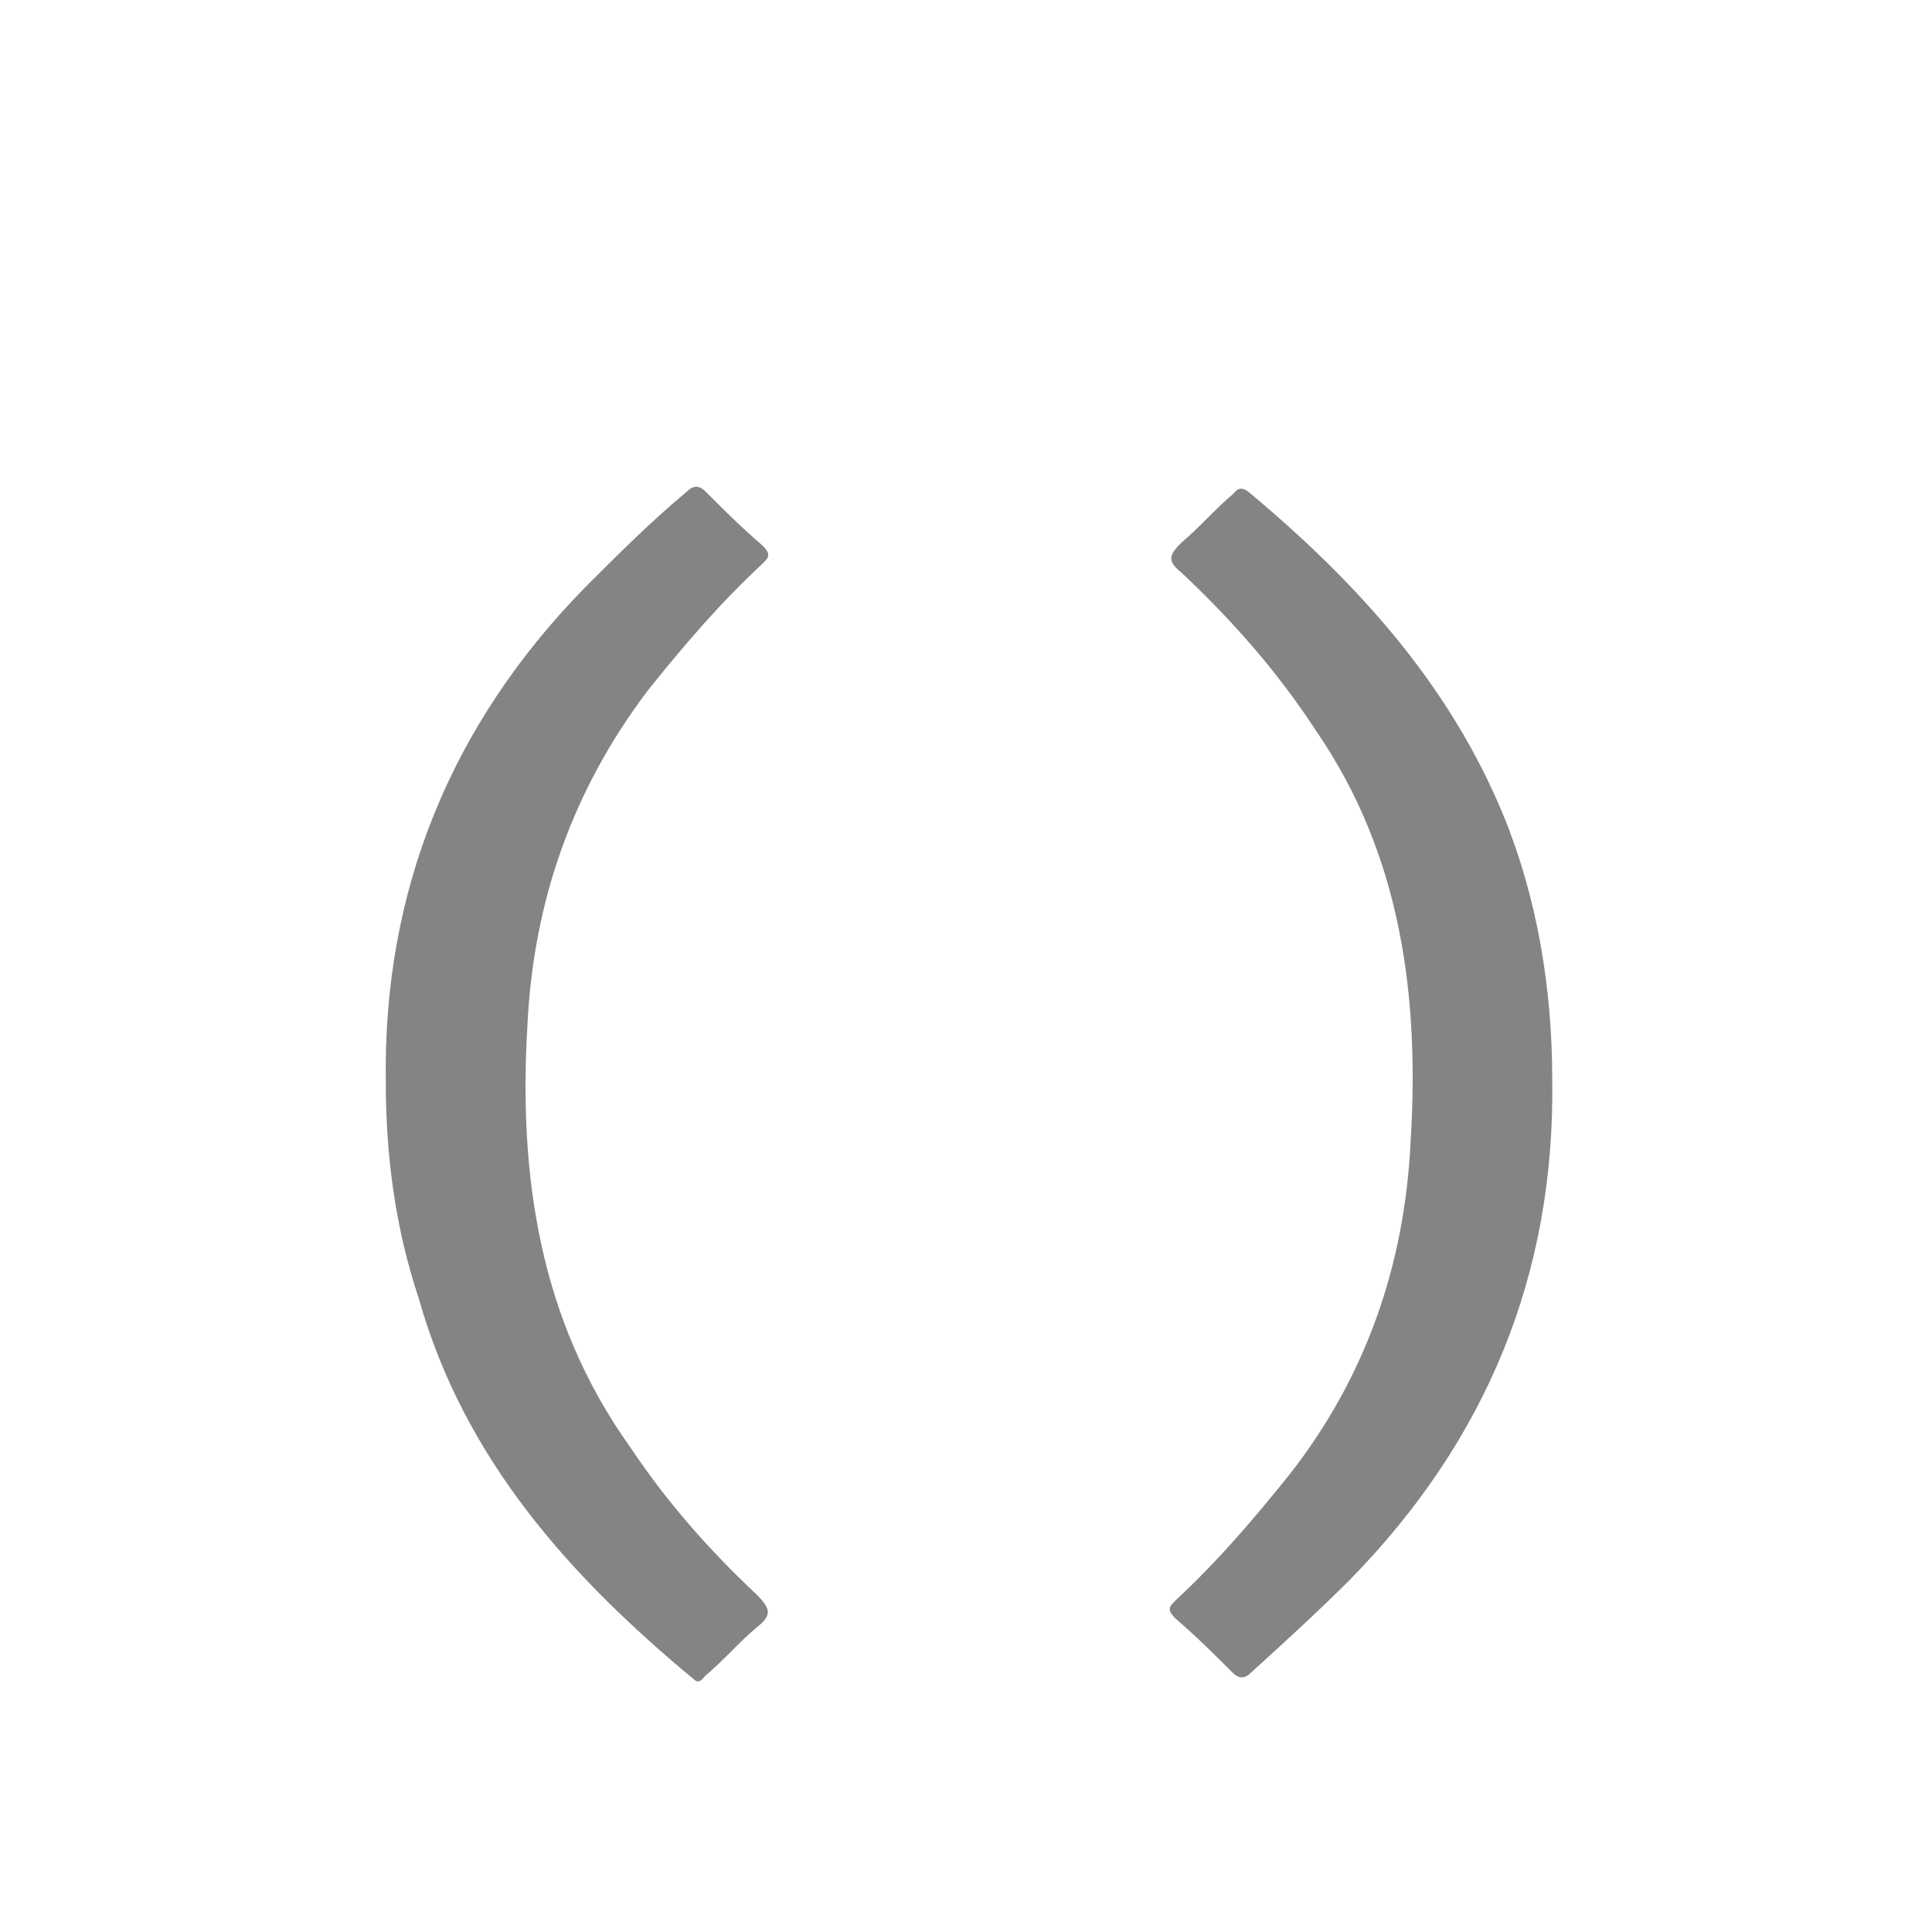
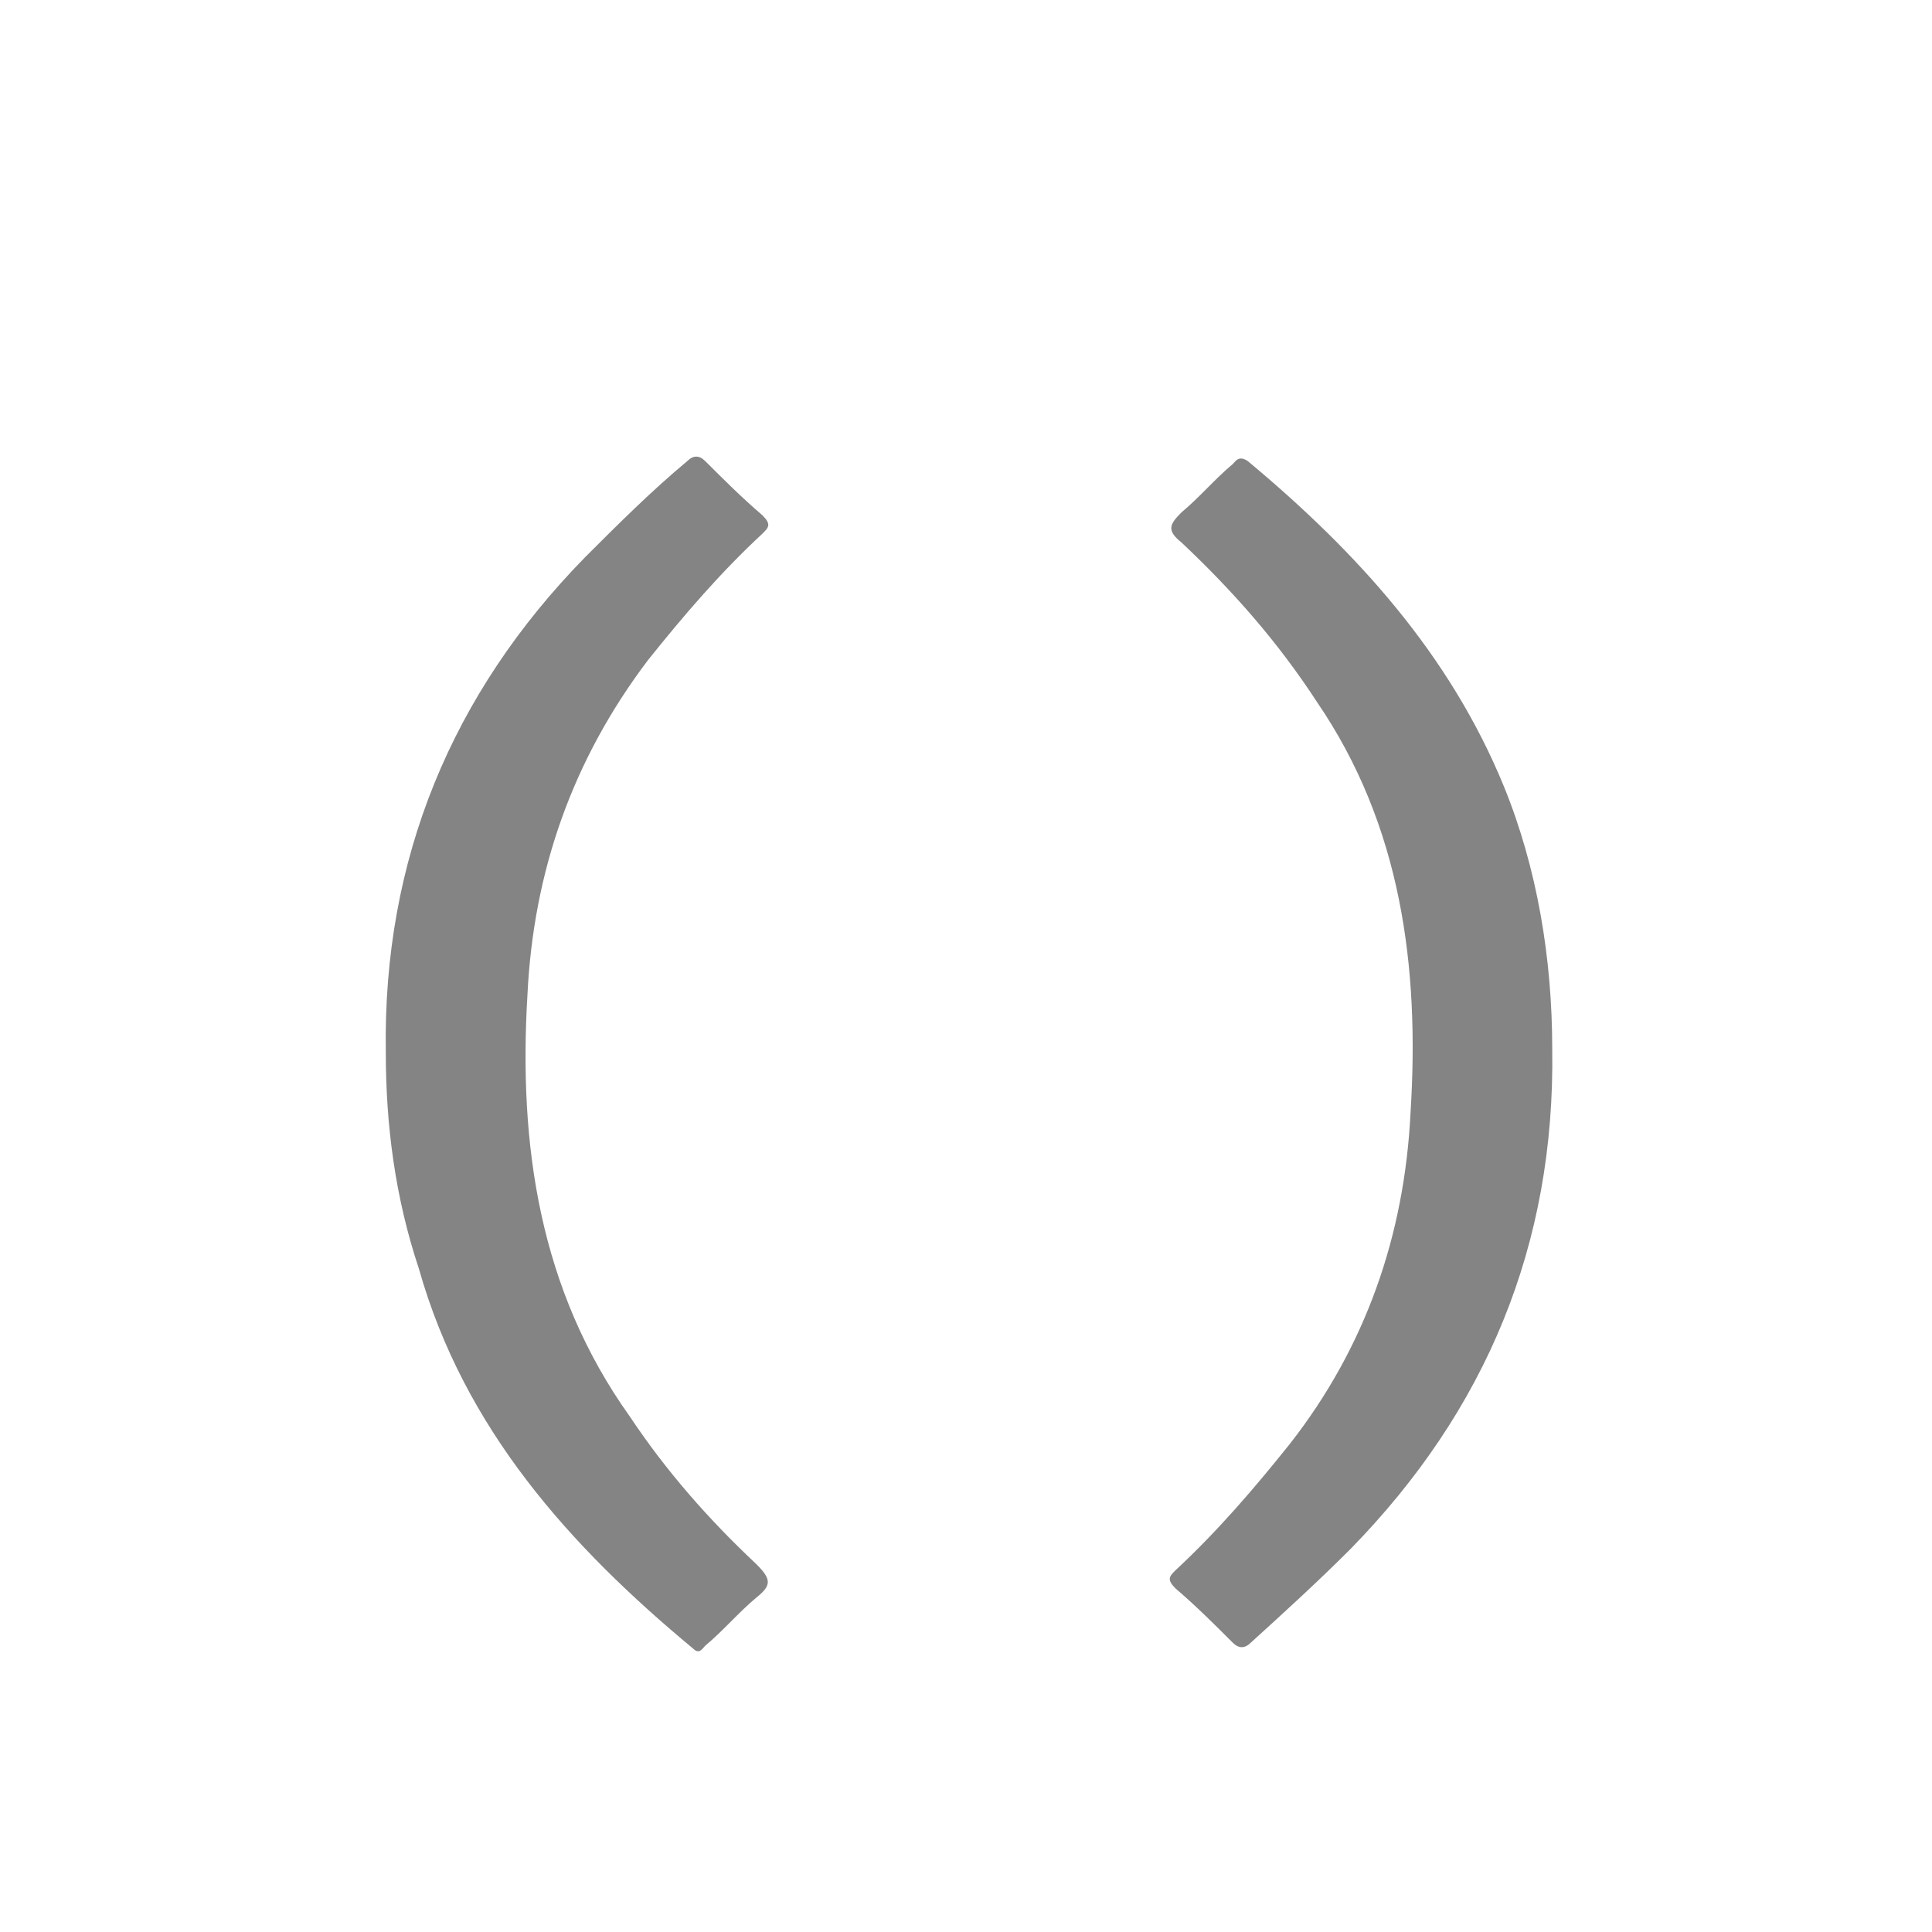
- <svg xmlns="http://www.w3.org/2000/svg" version="1.1" id="Layer_1" x="0px" y="0px" width="64.1px" height="64.1px" viewBox="0 0 64.1 64.1" style="enable-background:new 0 0 64.1 64.1;" xml:space="preserve">
+ <svg xmlns="http://www.w3.org/2000/svg" version="1.1" id="Layer_1" x="0px" y="0px" width="64.1px" height="64.1px" viewBox="0 0 64.1 64.1" enable-background="new 0 0 64.1 64.1" xml:space="preserve">
  <g>
    <g>
-       <path style="fill:#848484;" d="M12.8,35.9C12.7,29.5,15,24,19.4,19.5c1.1-1.1,2.2-2.2,3.4-3.2c0.2-0.2,0.4-0.2,0.6,0    c0.6,0.6,1.2,1.2,1.9,1.8c0.3,0.3,0.2,0.4,0,0.6c-1.4,1.3-2.6,2.7-3.8,4.2c-2.5,3.3-3.8,7-4,11.1c-0.3,5,0.4,9.8,3.4,14    c1.2,1.8,2.6,3.4,4.2,4.9c0.5,0.5,0.5,0.7,0,1.1c-0.6,0.5-1.1,1.1-1.7,1.6c-0.1,0.1-0.2,0.3-0.4,0.1c-4.1-3.4-7.6-7.3-9.1-12.6    C13.1,40.7,12.8,38.3,12.8,35.9z" />
-       <path style="fill:#848484;" d="M51.5,35.8c0.1,6.5-2.2,12-6.7,16.6c-1.1,1.1-2.2,2.1-3.3,3.1c-0.2,0.2-0.4,0.2-0.6,0    c-0.6-0.6-1.2-1.2-1.9-1.8c-0.3-0.3-0.2-0.4,0-0.6c1.4-1.3,2.6-2.7,3.8-4.2c2.5-3.2,3.8-6.9,4-11c0.3-4.8-0.3-9.5-3.1-13.6    c-1.3-2-2.8-3.7-4.5-5.3c-0.5-0.4-0.4-0.6,0-1c0.6-0.5,1.1-1.1,1.7-1.6c0.1-0.1,0.2-0.3,0.5-0.1c3.6,3,6.7,6.4,8.5,10.8    C51,29.8,51.5,32.8,51.5,35.8z" />
+       <path fill="#848484" d="M12.8,34.9C12.7,28.5,15,23,19.4,18.5c1.101-1.101,2.2-2.2,3.4-3.2c0.2-0.2,0.4-0.2,0.6,0    c0.601,0.6,1.2,1.2,1.9,1.8c0.3,0.3,0.2,0.4,0,0.601C23.9,19,22.7,20.4,21.5,21.9c-2.5,3.301-3.8,7-4,11.101    c-0.3,5,0.399,9.8,3.399,14c1.2,1.8,2.601,3.399,4.2,4.899c0.5,0.5,0.5,0.7,0,1.101c-0.6,0.5-1.1,1.1-1.7,1.6    C23.3,54.7,23.2,54.9,23,54.7C18.9,51.3,15.4,47.4,13.9,42.1C13.1,39.7,12.8,37.3,12.8,34.9z" />
+       <path fill="#848484" d="M51.5,34.8c0.1,6.5-2.2,12-6.7,16.6C43.7,52.5,42.6,53.5,41.5,54.5c-0.2,0.2-0.4,0.2-0.601,0    C40.3,53.9,39.7,53.3,39,52.7c-0.3-0.301-0.2-0.4,0-0.601c1.399-1.3,2.6-2.7,3.8-4.2c2.5-3.199,3.8-6.899,4-11    c0.3-4.8-0.3-9.5-3.1-13.6c-1.301-2-2.801-3.7-4.5-5.3c-0.5-0.4-0.4-0.601,0-1c0.6-0.5,1.1-1.101,1.699-1.601    c0.101-0.1,0.2-0.3,0.5-0.1c3.601,3,6.7,6.4,8.5,10.8C51,28.8,51.5,31.8,51.5,34.8z" />
    </g>
  </g>
</svg>
